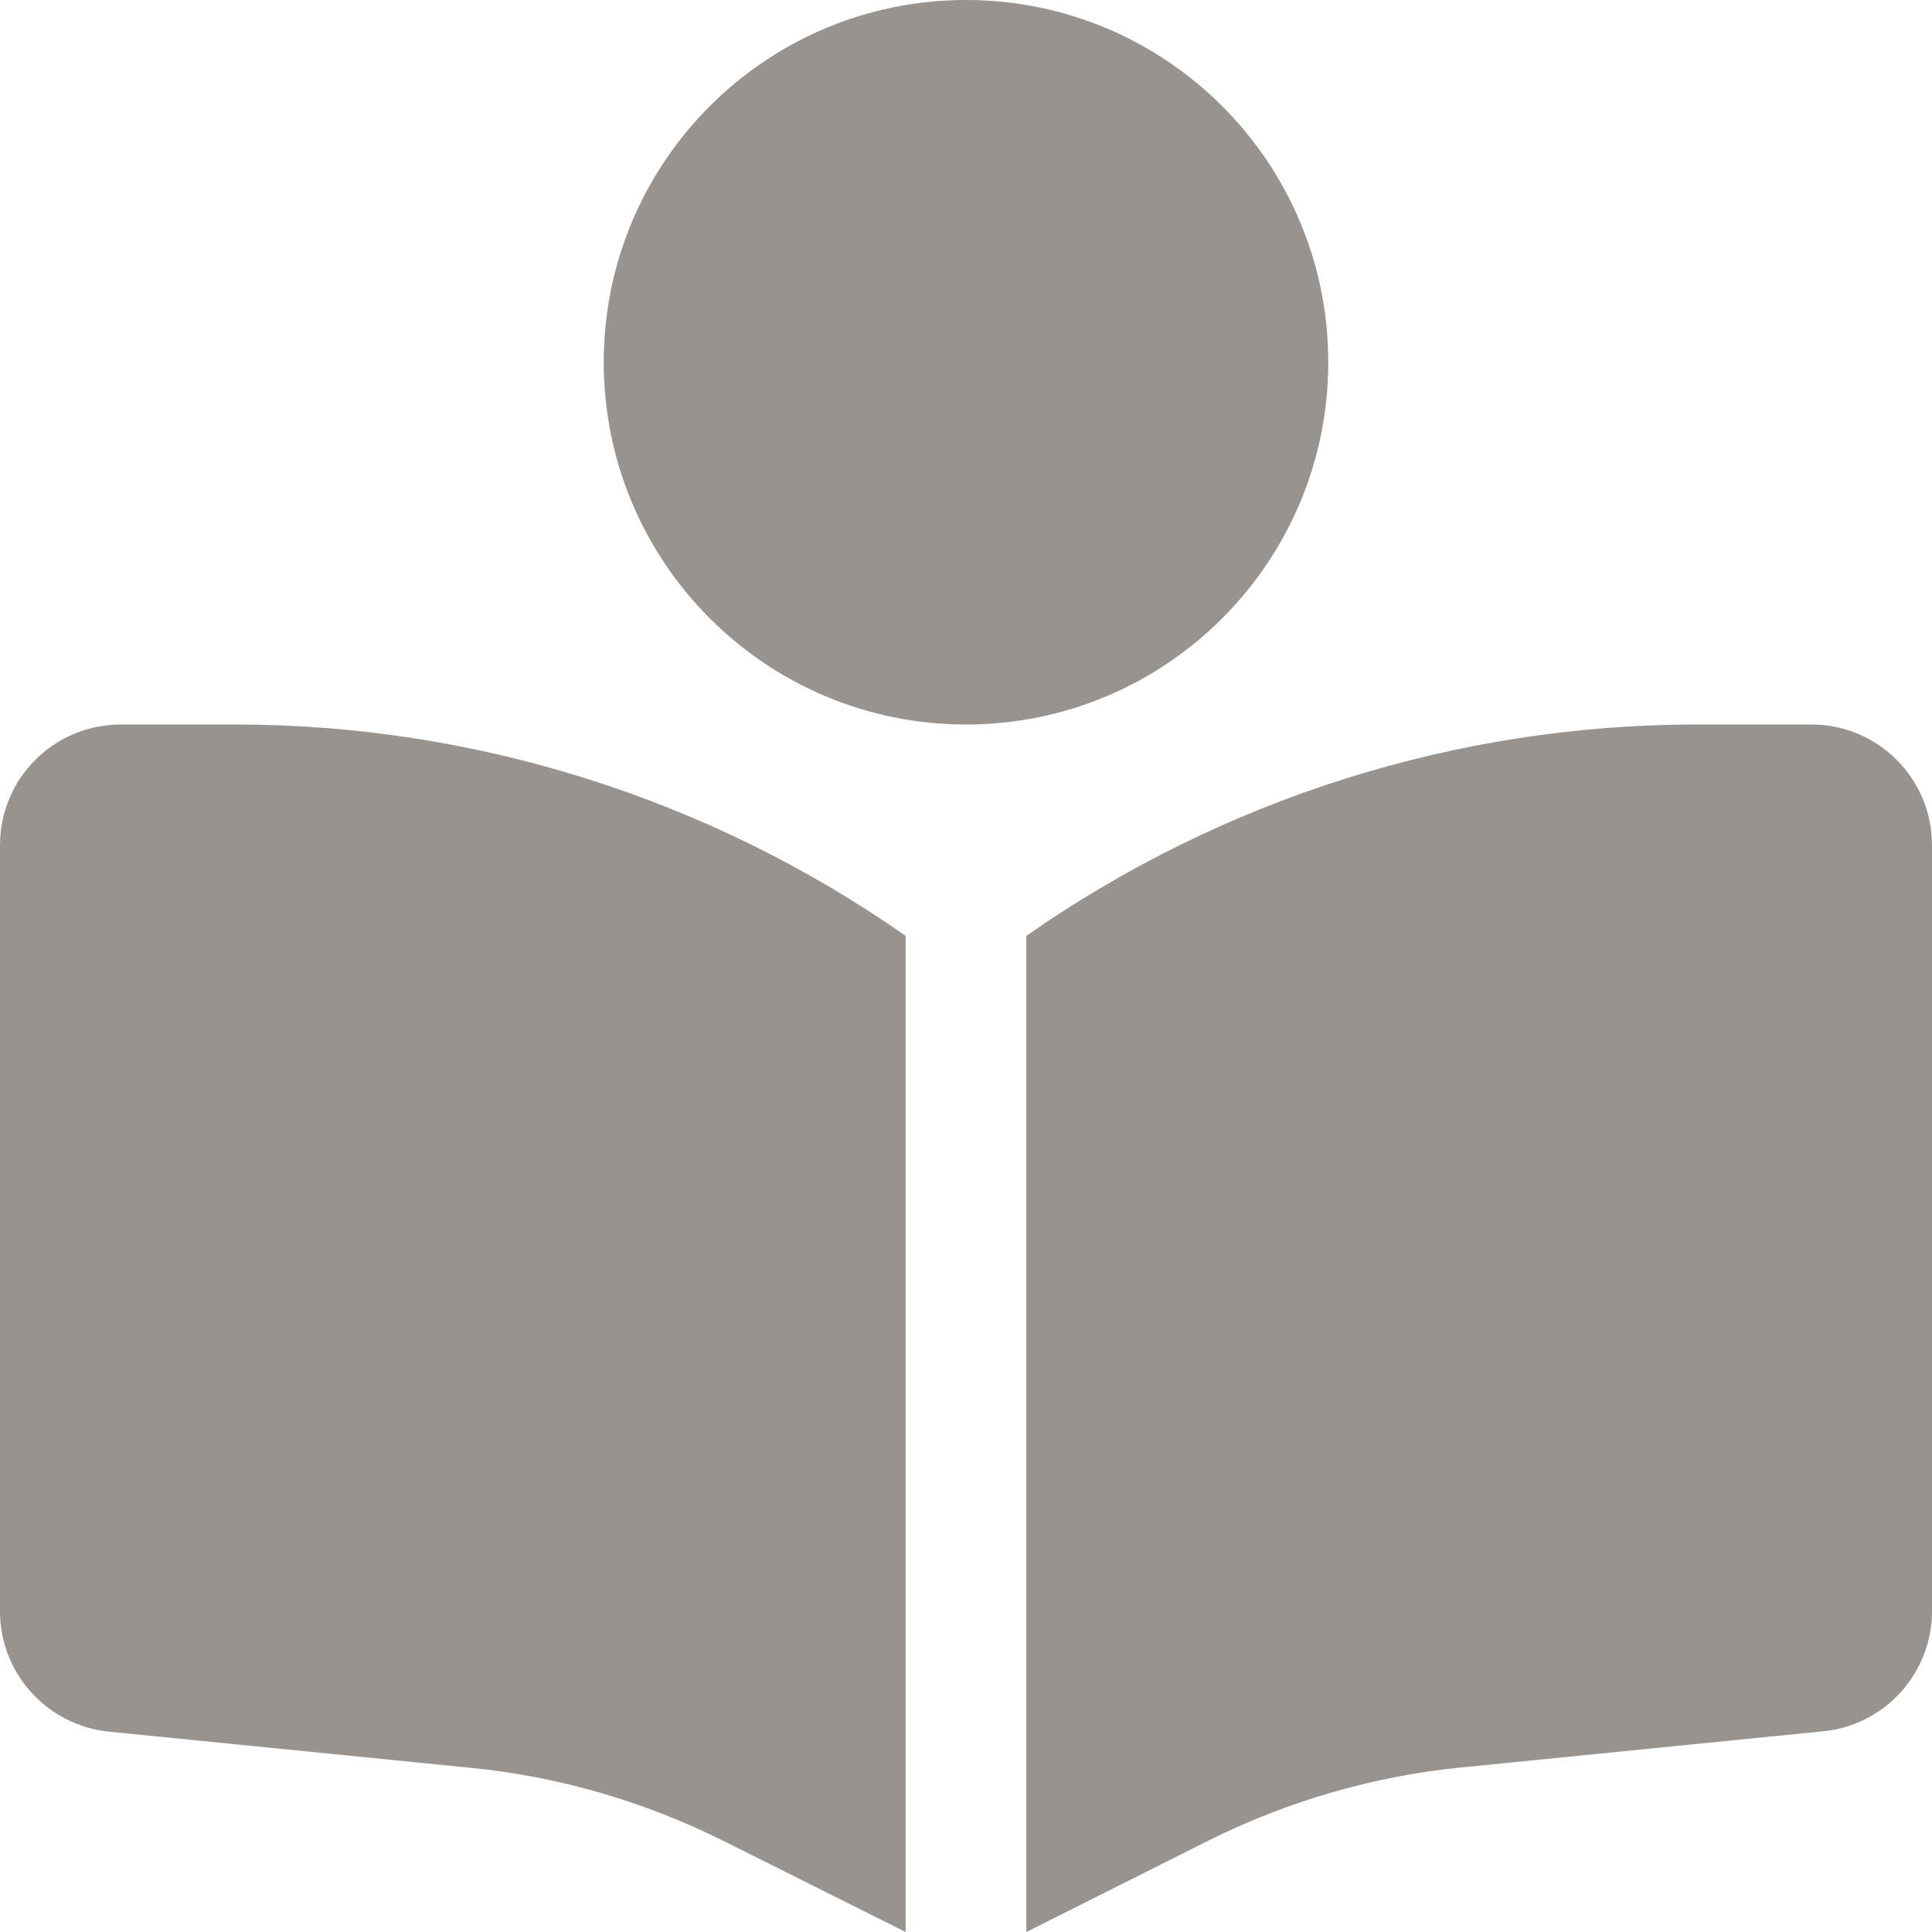
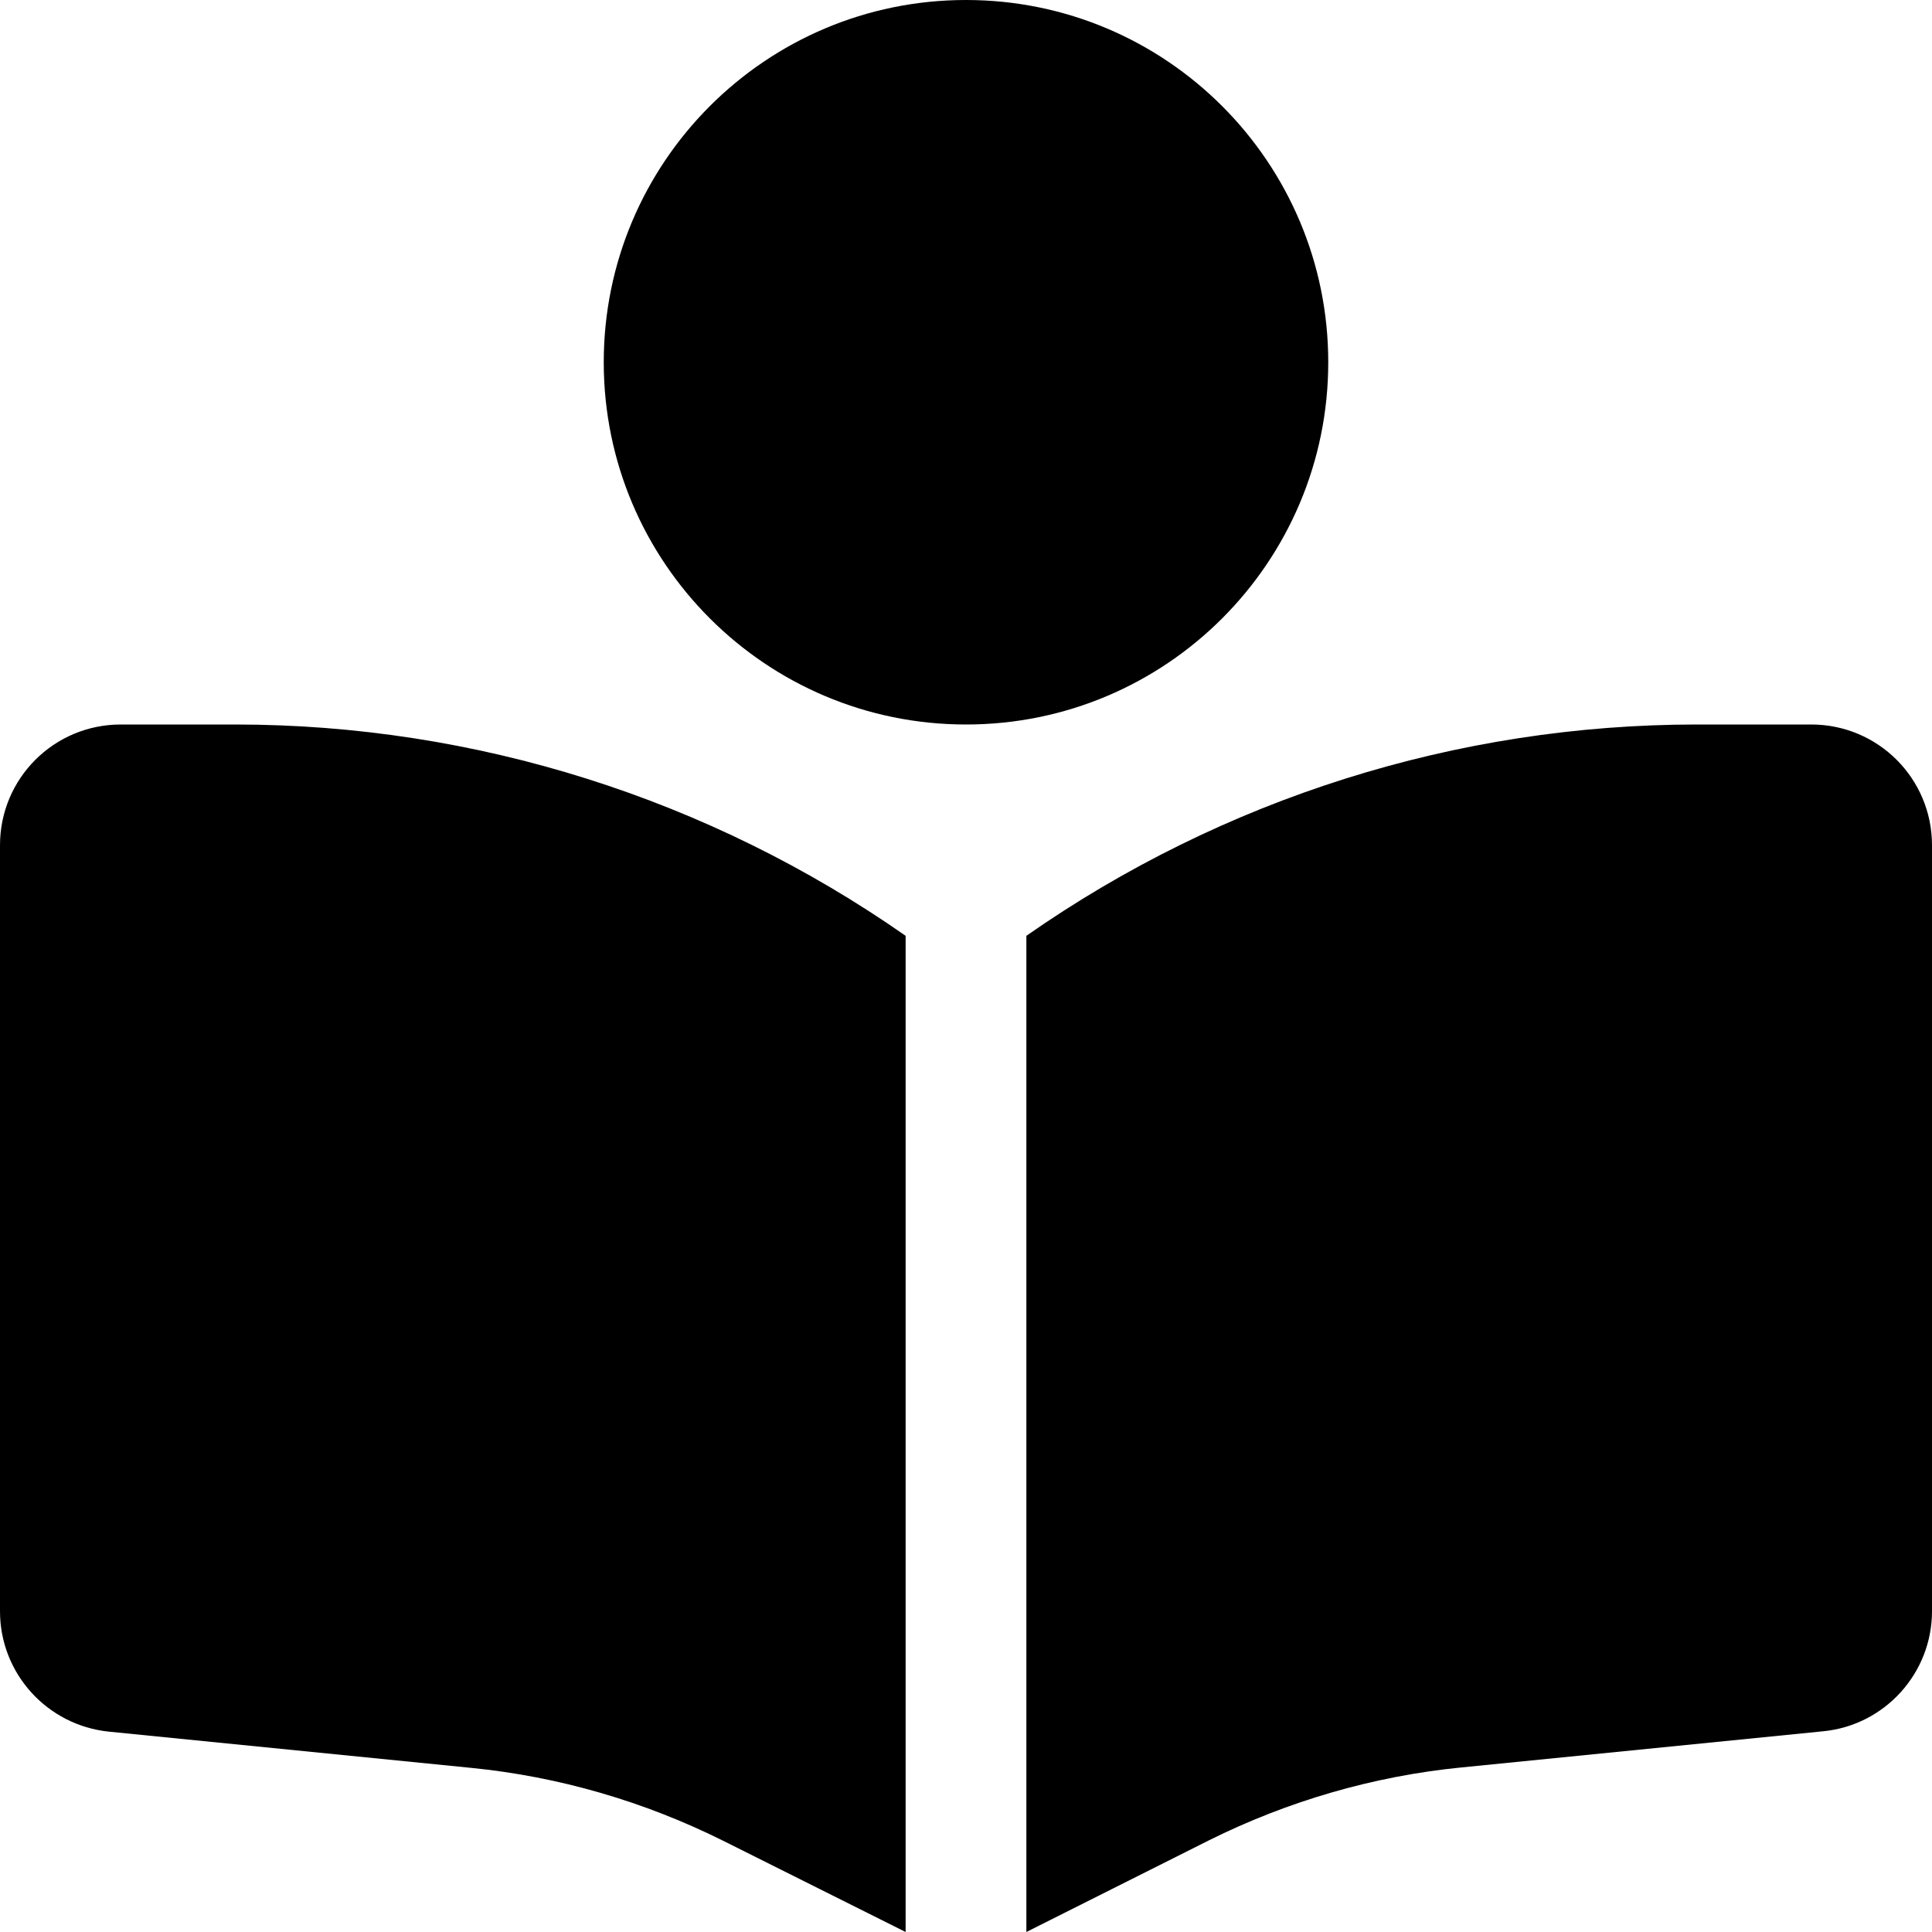
<svg xmlns="http://www.w3.org/2000/svg" viewBox="0 0 512 512">
-   <path fill="#98938F" d="M160 96a96 96 0 1 1 192 0A96 96 0 1 1 160 96zm80 152V512l-48.4-24.2c-20.9-10.4-43.5-17-66.8-19.3l-96-9.6C12.5 457.2 0 443.5 0 427V224c0-17.7 14.3-32 32-32H62.3c63.6 0 125.6 19.6 177.7 56zm32 264V248c52.1-36.4 114.1-56 177.7-56H480c17.7 0 32 14.3 32 32V427c0 16.4-12.5 30.2-28.8 31.8l-96 9.6c-23.2 2.3-45.9 8.9-66.8 19.3L272 512z" />
+   <path d="M160 96a96 96 0 1 1 192 0A96 96 0 1 1 160 96zm80 152V512l-48.4-24.2c-20.9-10.4-43.5-17-66.8-19.3l-96-9.6C12.5 457.2 0 443.5 0 427V224c0-17.7 14.3-32 32-32H62.3c63.6 0 125.6 19.6 177.7 56zm32 264V248c52.1-36.4 114.1-56 177.7-56H480c17.7 0 32 14.3 32 32V427c0 16.4-12.5 30.2-28.8 31.8l-96 9.6c-23.2 2.3-45.9 8.9-66.8 19.3L272 512z" fill="currentColor" />
</svg>
